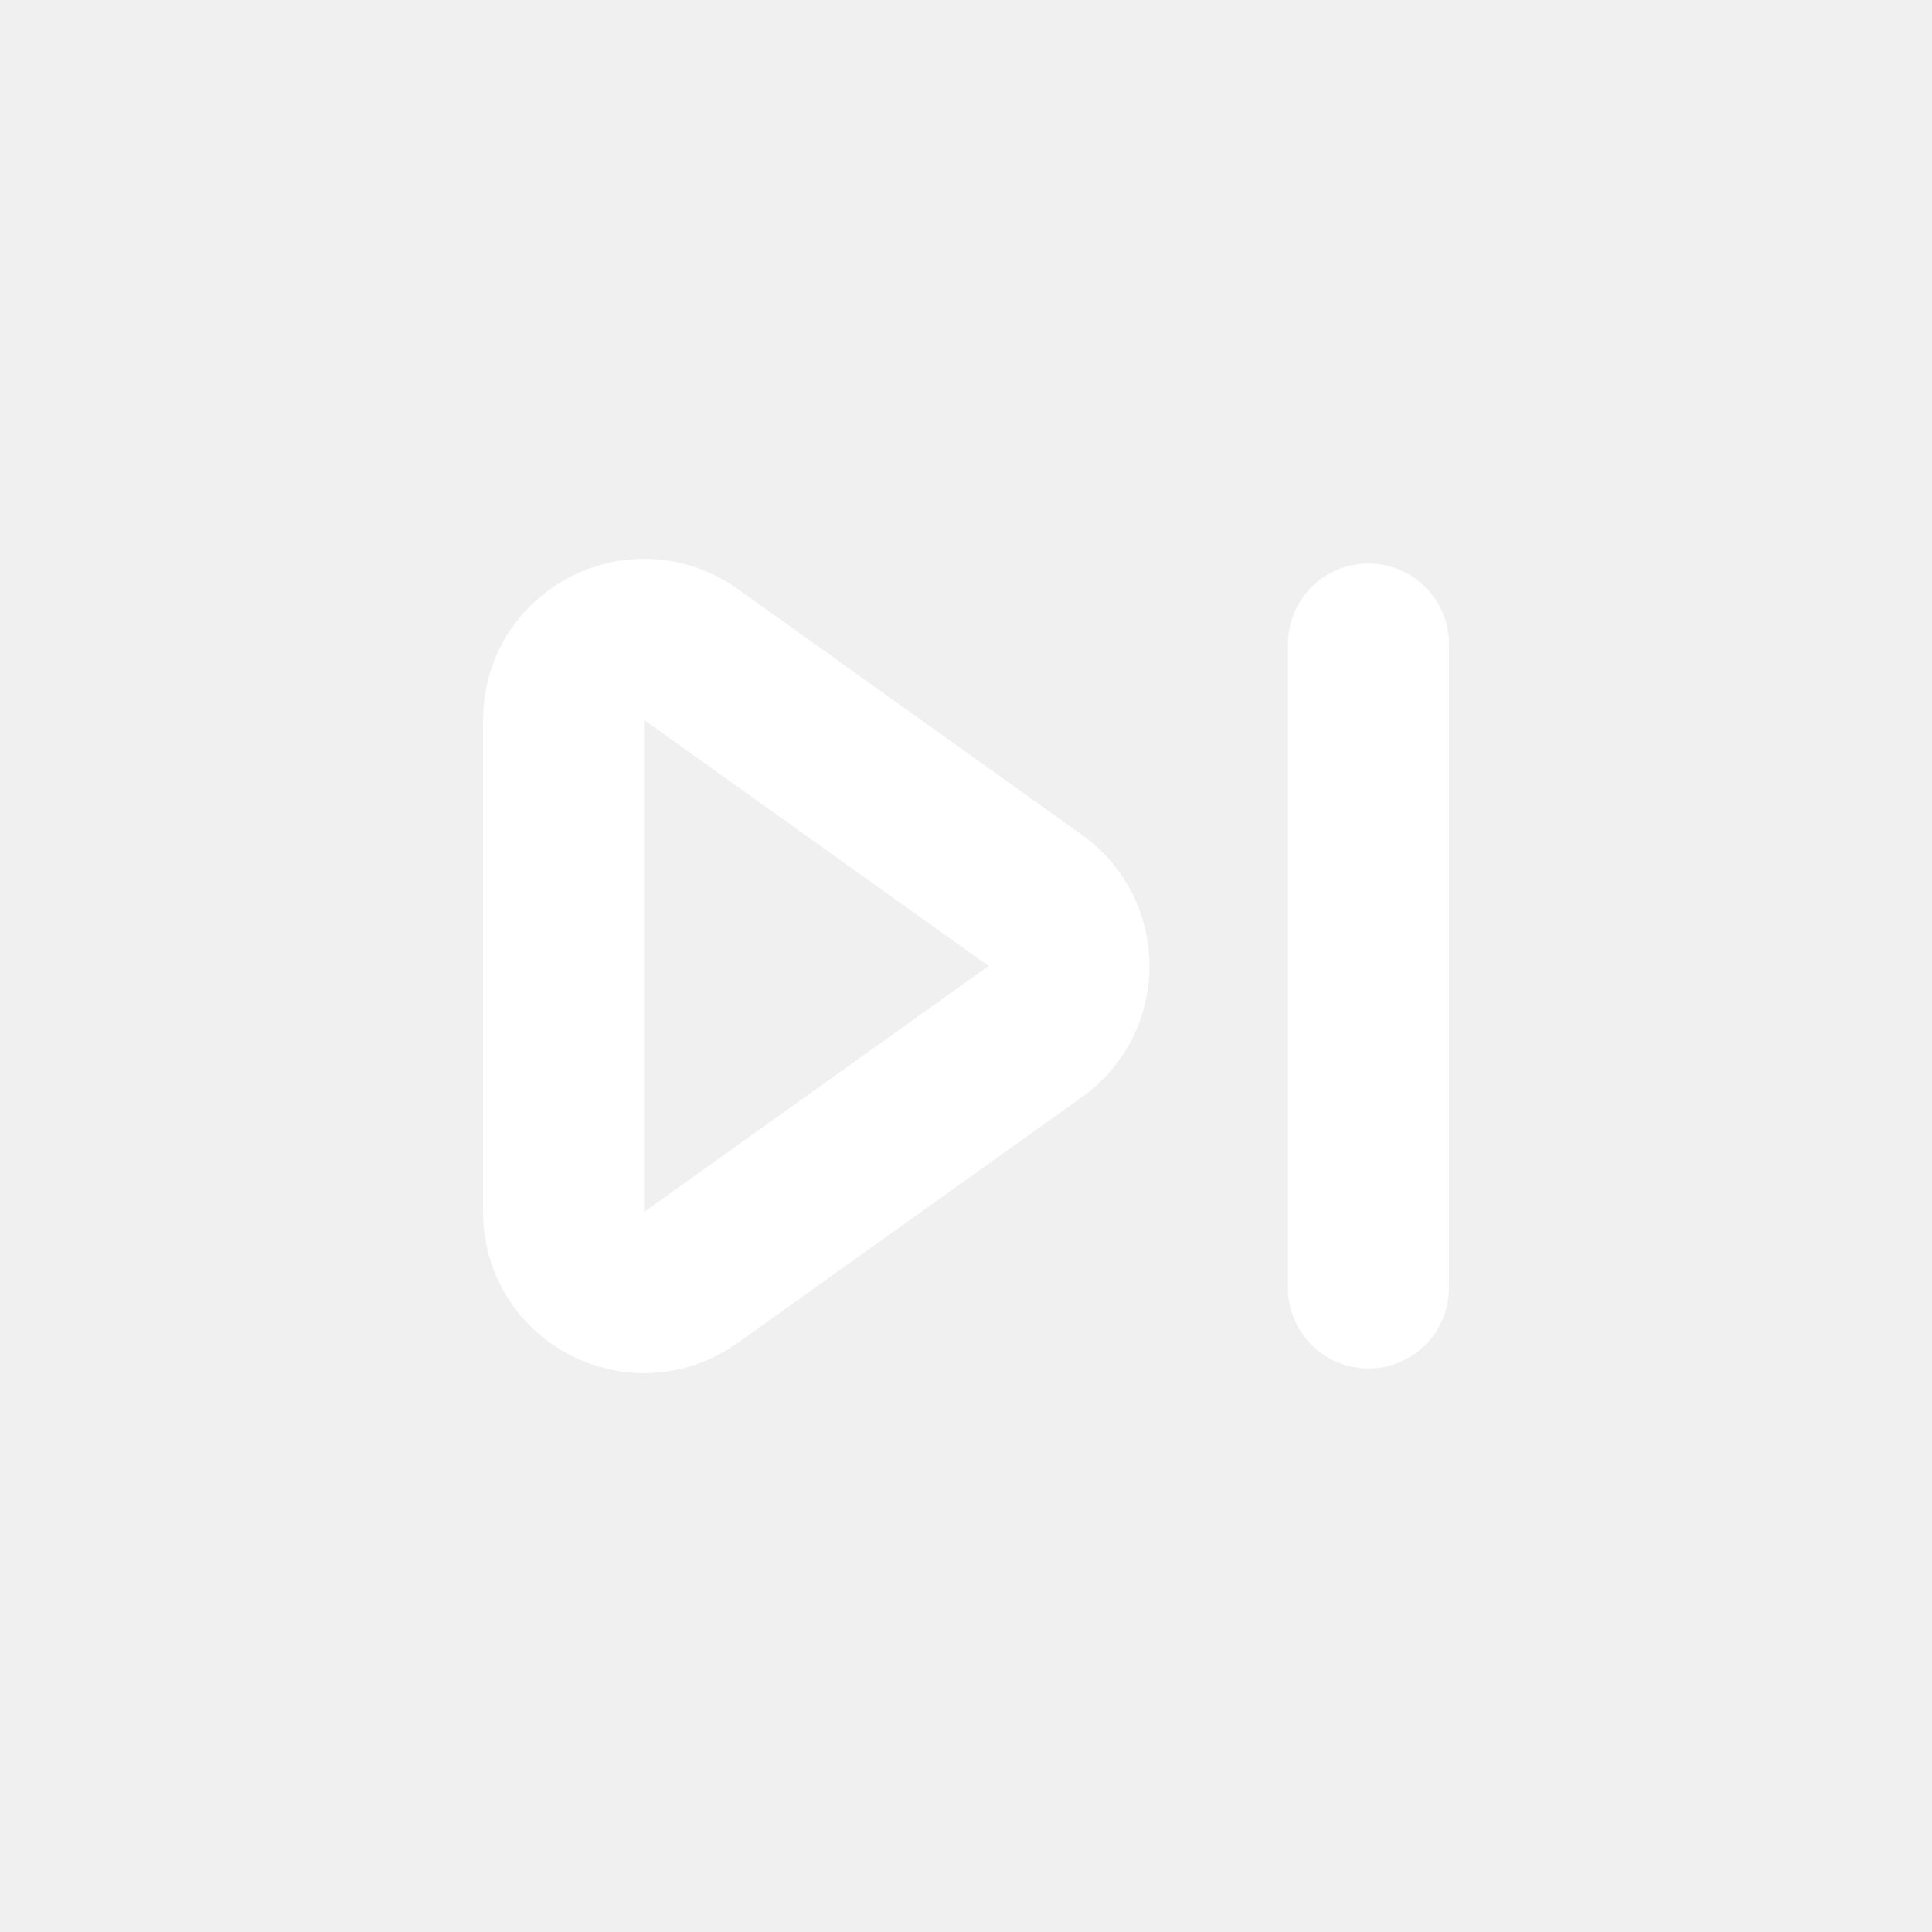
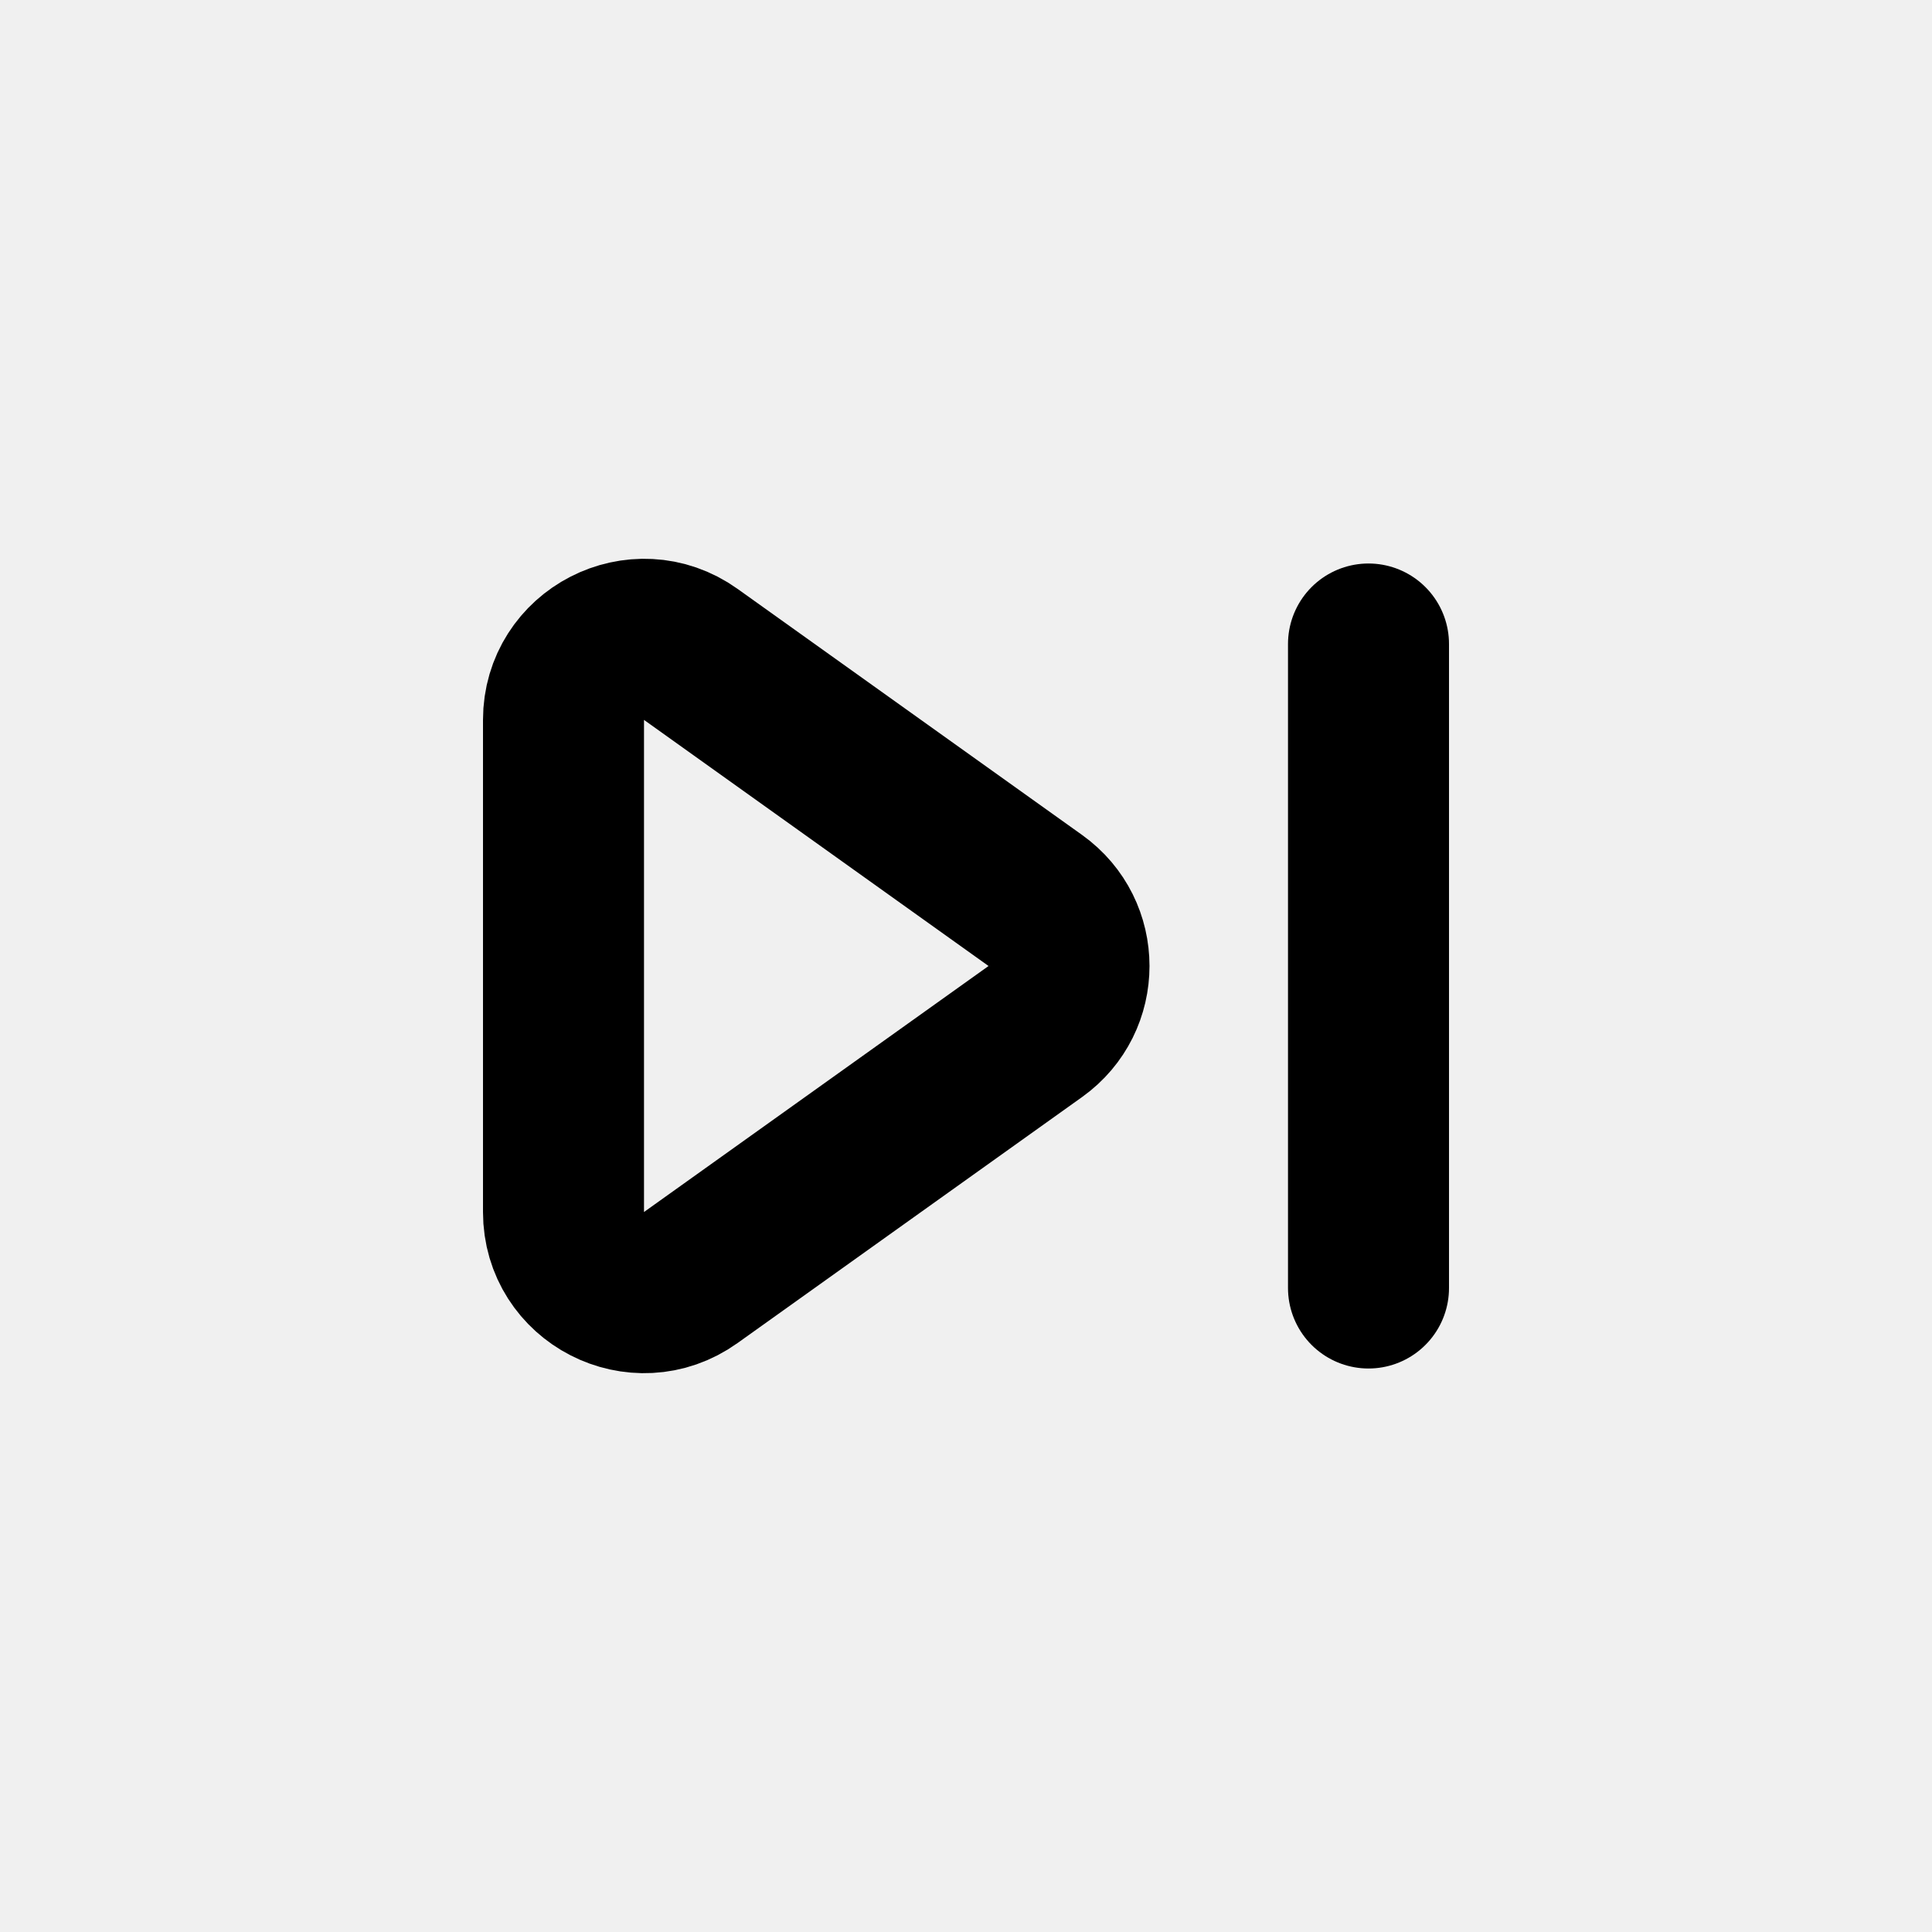
<svg xmlns="http://www.w3.org/2000/svg" width="800px" height="800px" viewBox="0 0 24 24" fill="none">
-   <path d="M8.581 8.129L12.861 11.186C13.419 11.585 13.419 12.415 12.861 12.814L8.581 15.87C7.919 16.343 7 15.87 7 15.057V8.943C7 8.13 7.919 7.657 8.581 8.129Z" stroke="white" stroke-width="2" stroke-linecap="round" stroke-linejoin="round" />
-   <path d="M17 8V16" stroke="white" stroke-width="2" stroke-linecap="round" stroke-linejoin="round" />
+   <path d="M8.581 8.129L12.861 11.186C13.419 11.585 13.419 12.415 12.861 12.814L8.581 15.87C7.919 16.343 7 15.87 7 15.057V8.943C7 8.13 7.919 7.657 8.581 8.129Z" stroke="currentColor" stroke-width="2" stroke-linecap="round" stroke-linejoin="round" />
+   <path d="M17 8V16" stroke="currentColor" stroke-width="2" stroke-linecap="round" stroke-linejoin="round" />
</svg>
